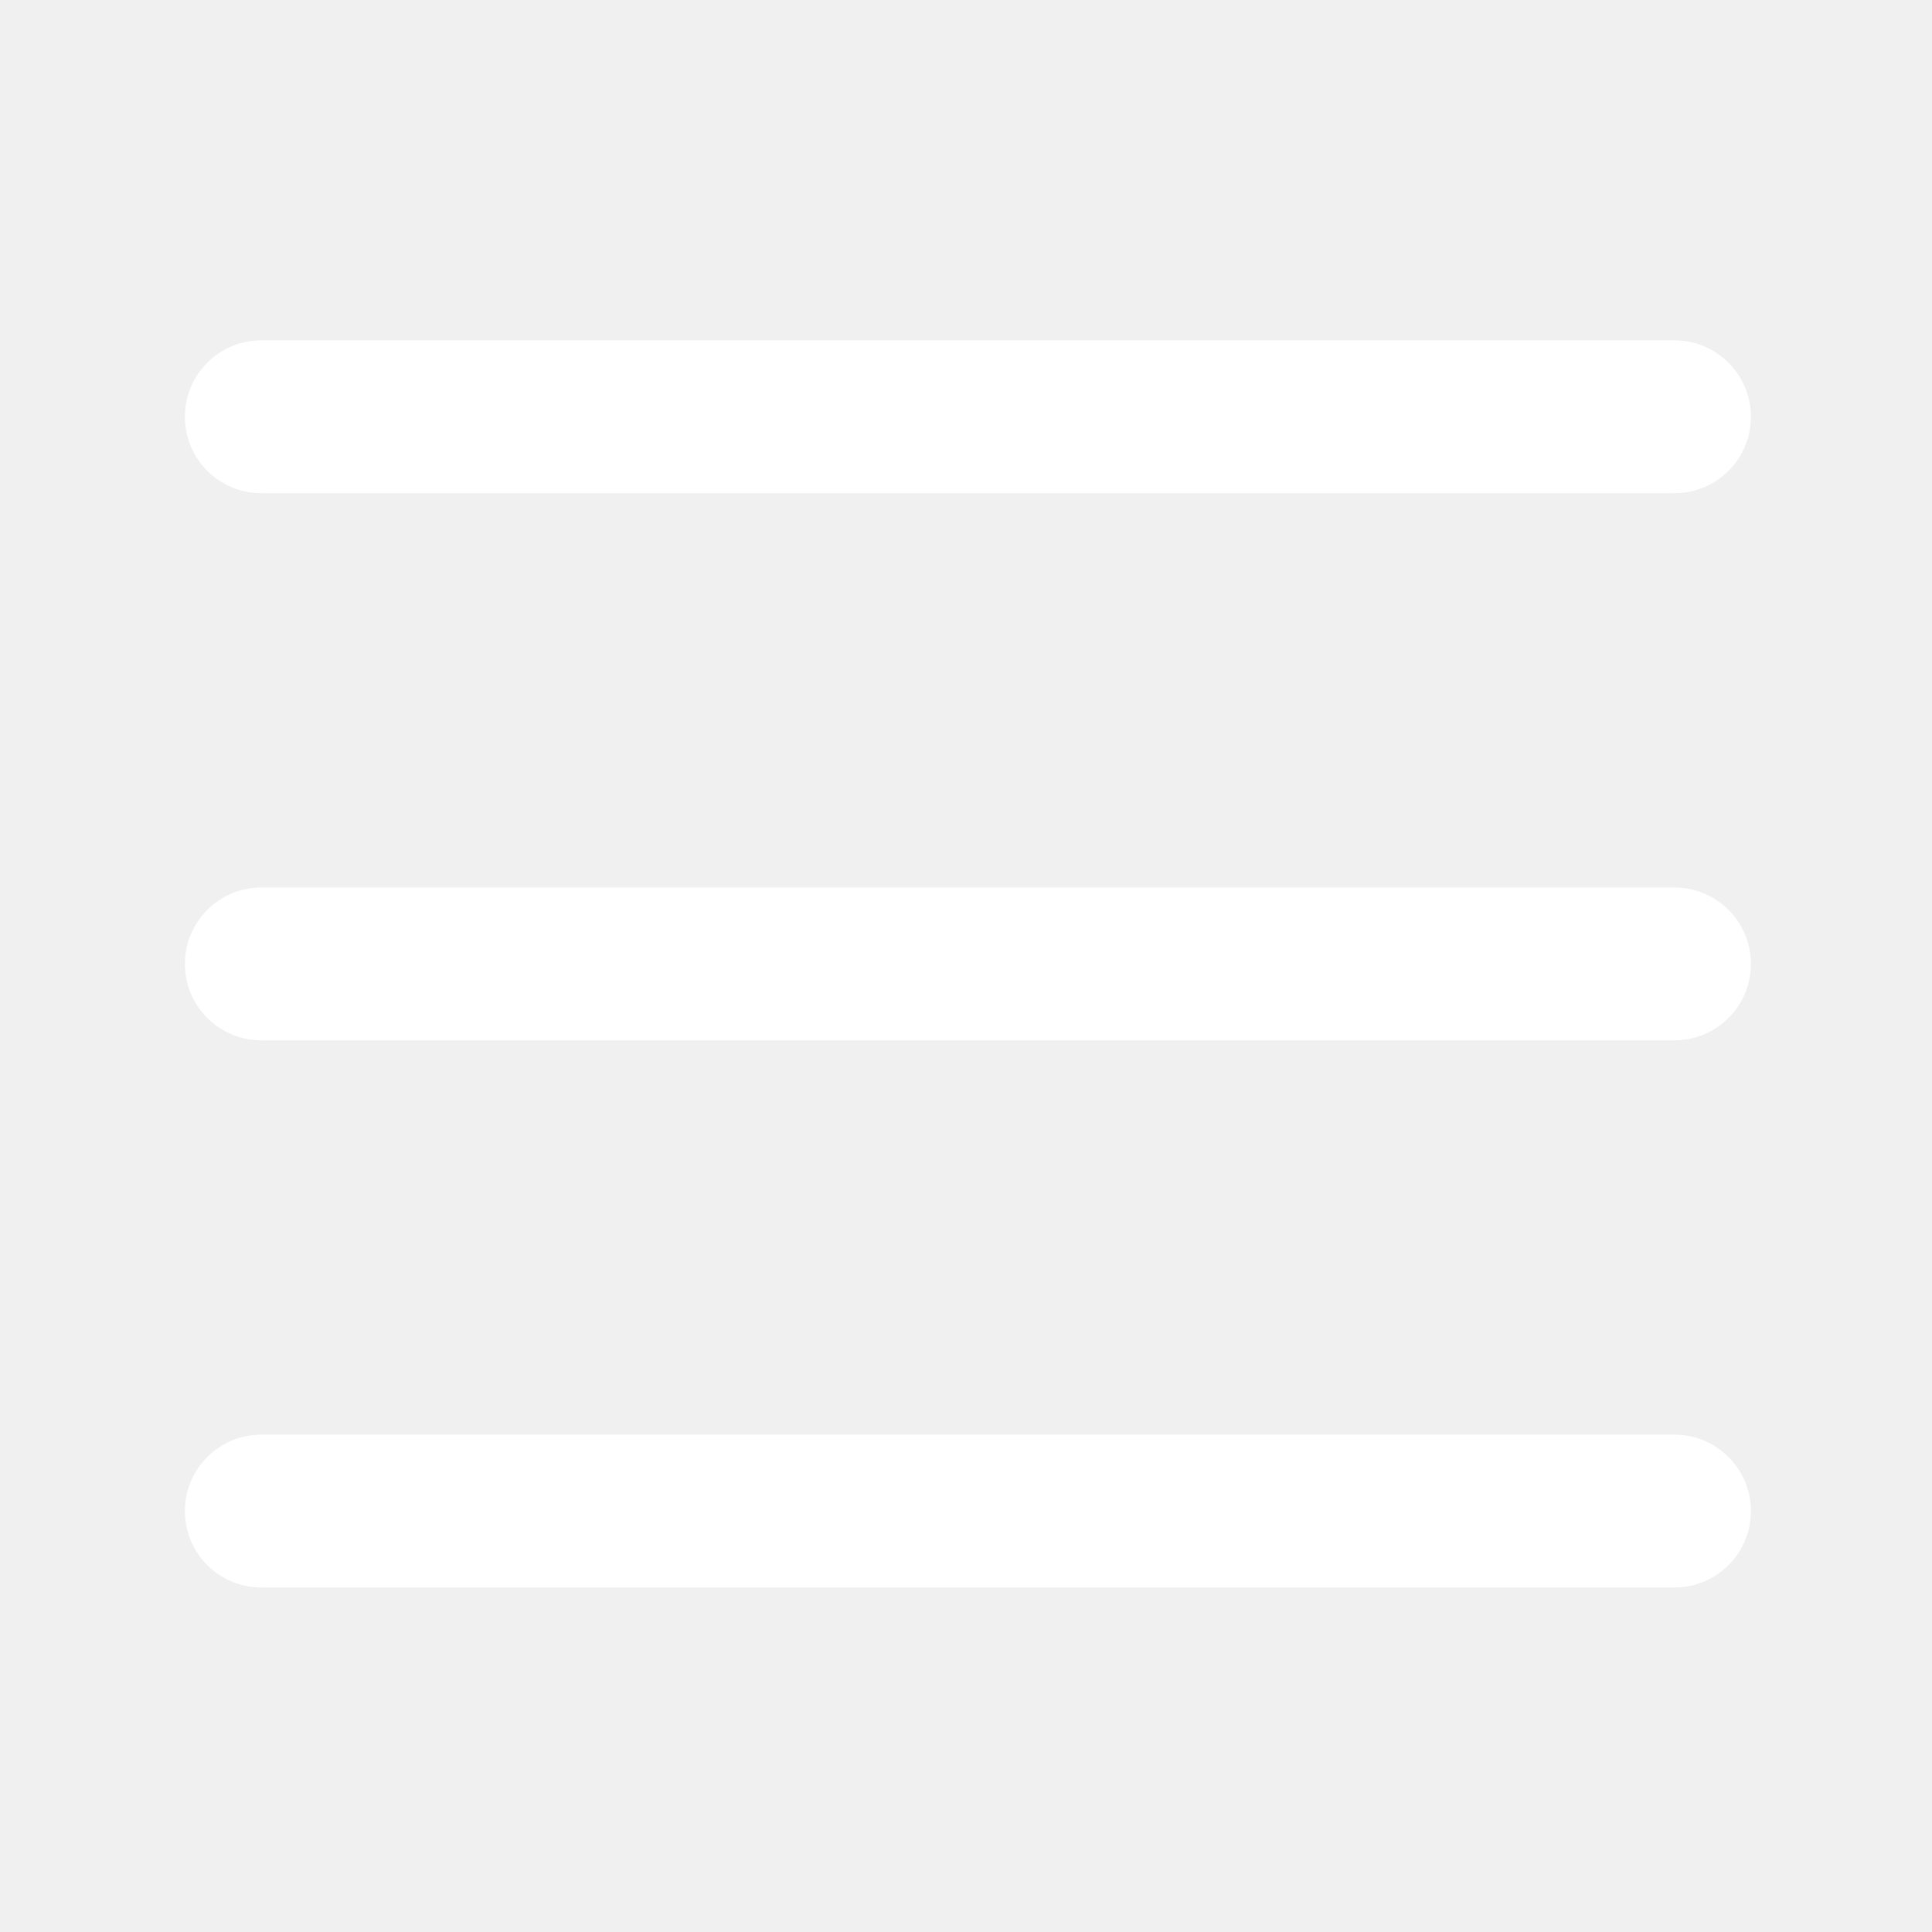
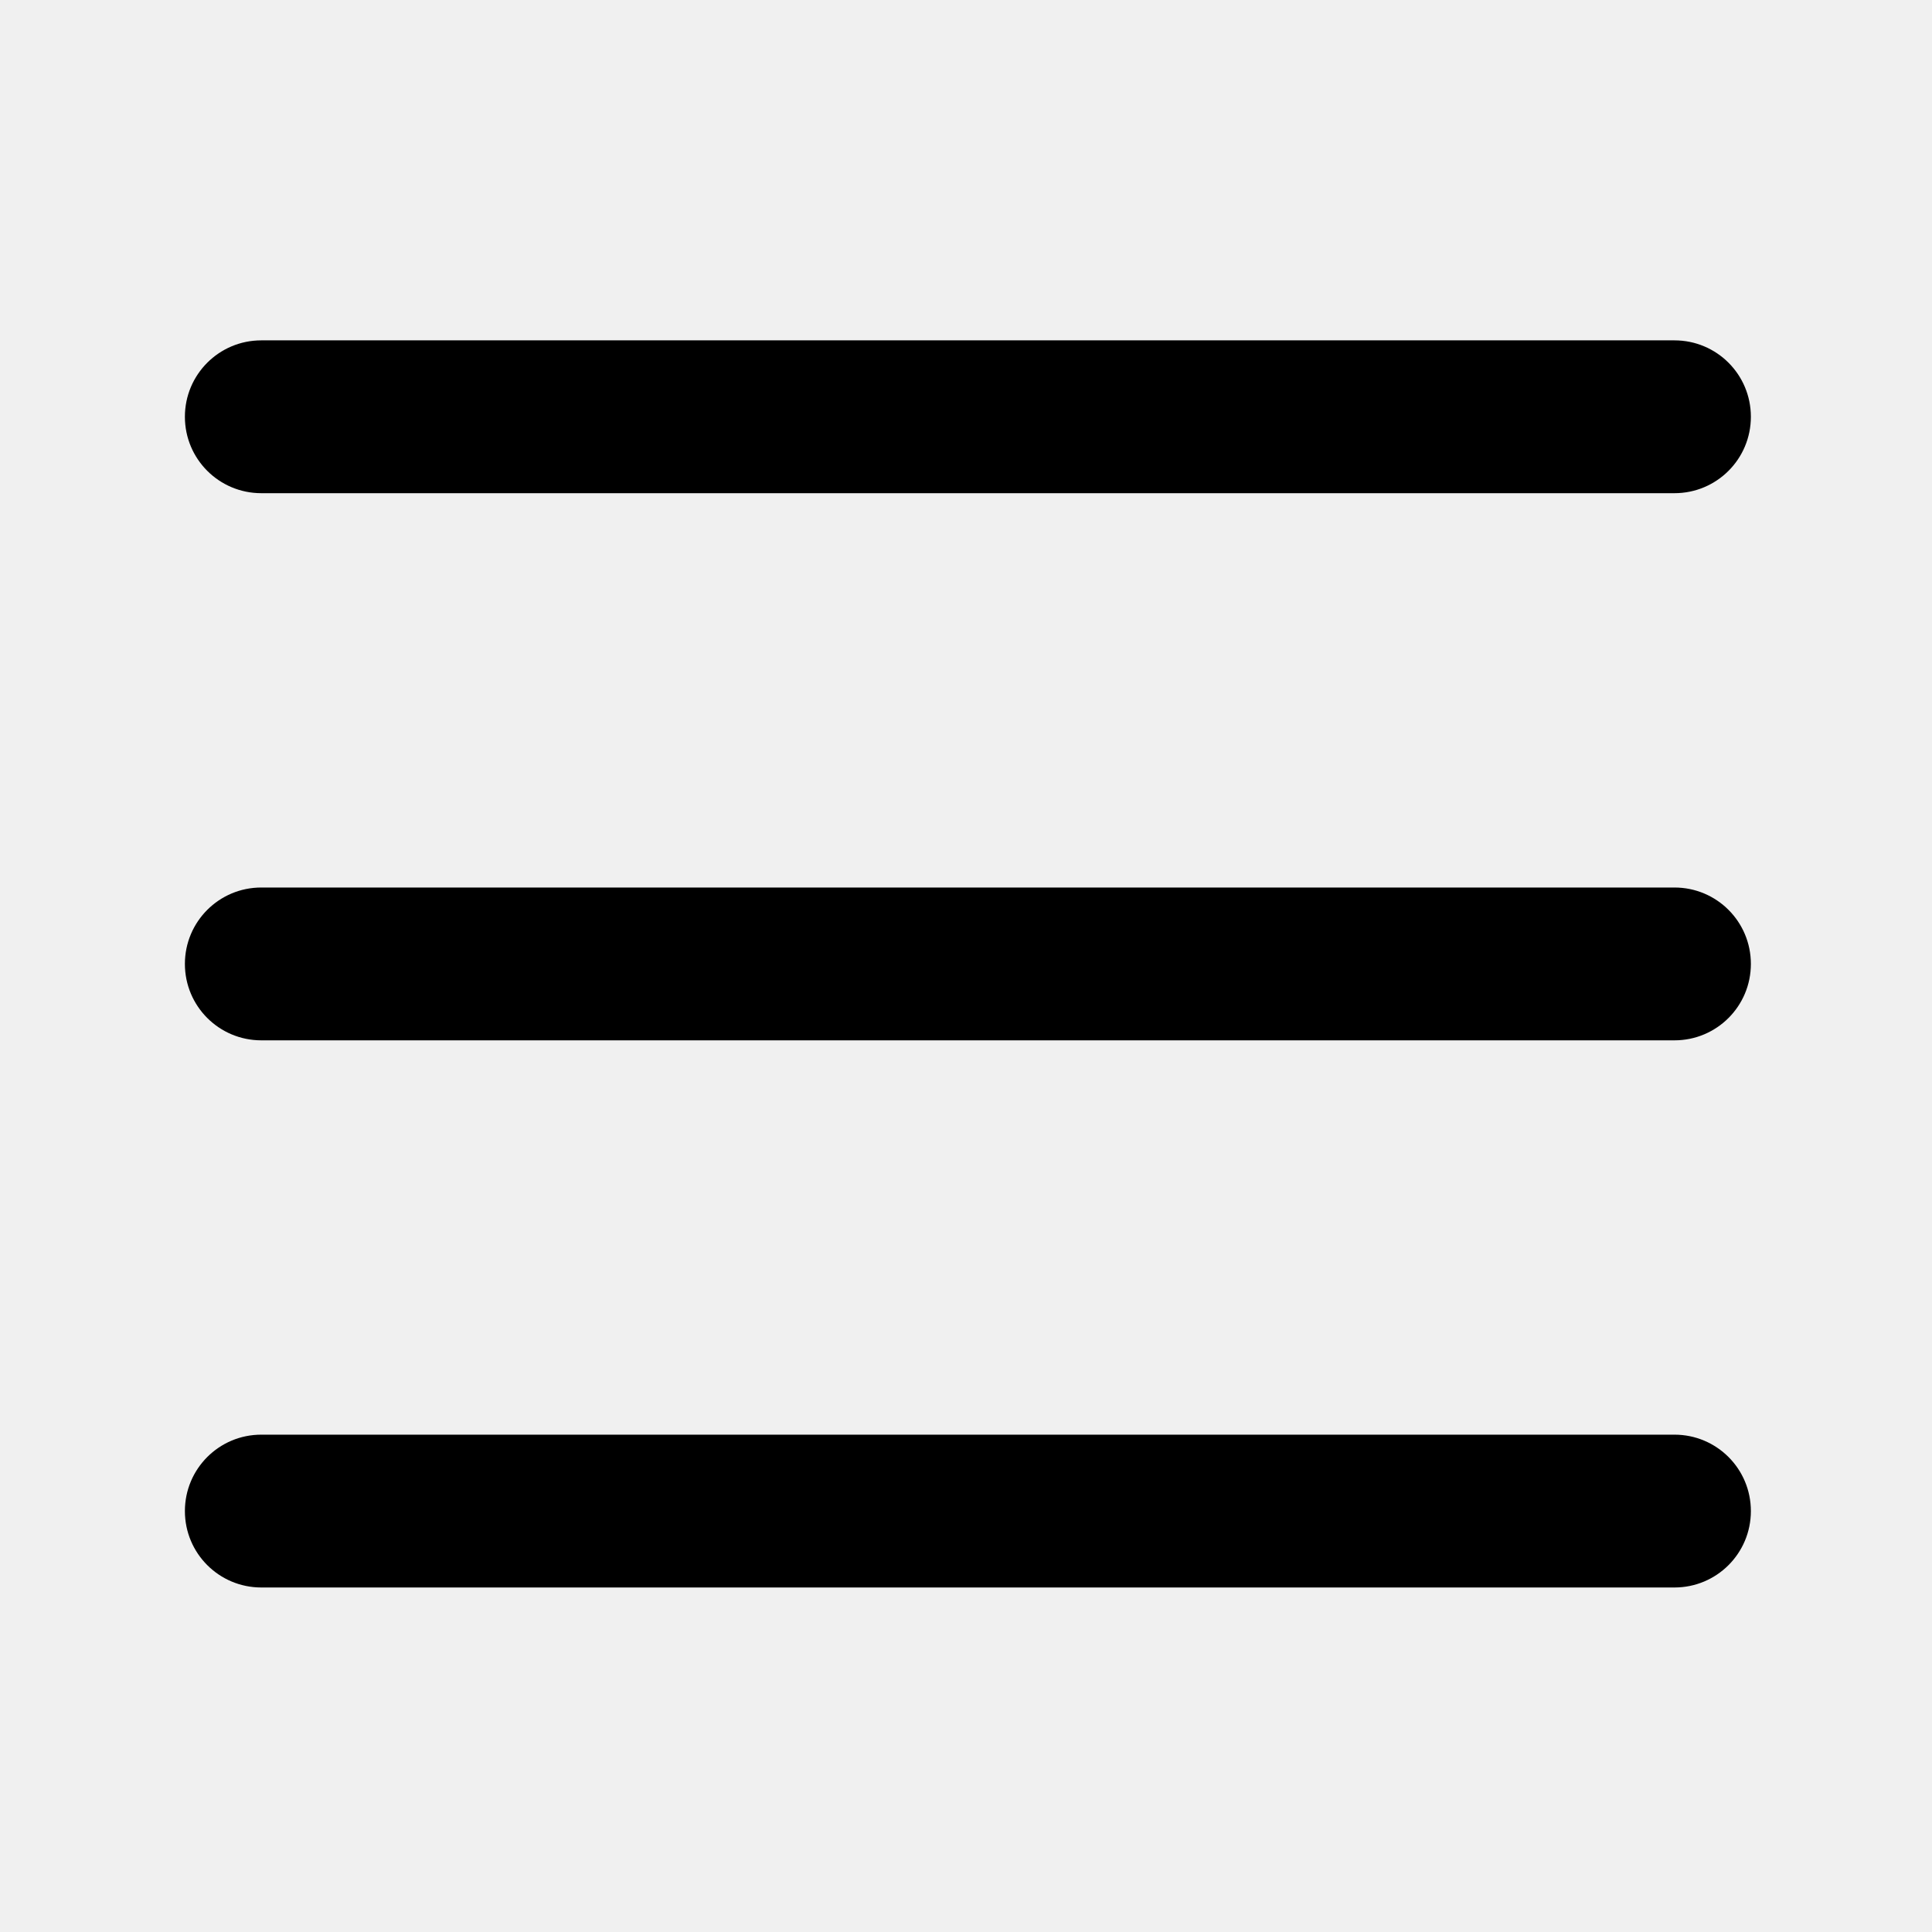
<svg xmlns="http://www.w3.org/2000/svg" t="1777271841346" class="icon" viewBox="0 0 1024 1024" version="1.1" p-id="4195" width="256" height="256">
-   <path d="M138.5 261.4h749c22.4 0 40.5-18.1 40.5-40.5s-18.1-40.5-40.5-40.5h-749c-22.4 0-40.5 18.1-40.5 40.5s18.1 40.5 40.5 40.5zM887.5 470.4h-749c-22.4 0-40.5 18.1-40.5 40.5s18.1 40.5 40.5 40.5h749c22.4 0 40.5-18.1 40.5-40.5s-18.1-40.5-40.5-40.5zM887.5 760.4h-749c-22.4 0-40.5 18.1-40.5 40.5s18.1 40.5 40.5 40.5h749c22.4 0 40.5-18.1 40.5-40.5s-18.1-40.5-40.5-40.5z" p-id="4196" fill="#ffffff" />
+   <path d="M138.5 261.4h749c22.4 0 40.5-18.1 40.5-40.5s-18.1-40.5-40.5-40.5h-749c-22.4 0-40.5 18.1-40.5 40.5s18.1 40.5 40.5 40.5zM887.5 470.4h-749c-22.4 0-40.5 18.1-40.5 40.5s18.1 40.5 40.5 40.5h749c22.4 0 40.5-18.1 40.5-40.5s-18.1-40.5-40.5-40.5zM887.5 760.4h-749c-22.4 0-40.5 18.1-40.5 40.5s18.1 40.5 40.5 40.5h749c22.4 0 40.5-18.1 40.5-40.5s-18.1-40.5-40.5-40.5z" p-id="4196" fill="#000" />
</svg>
